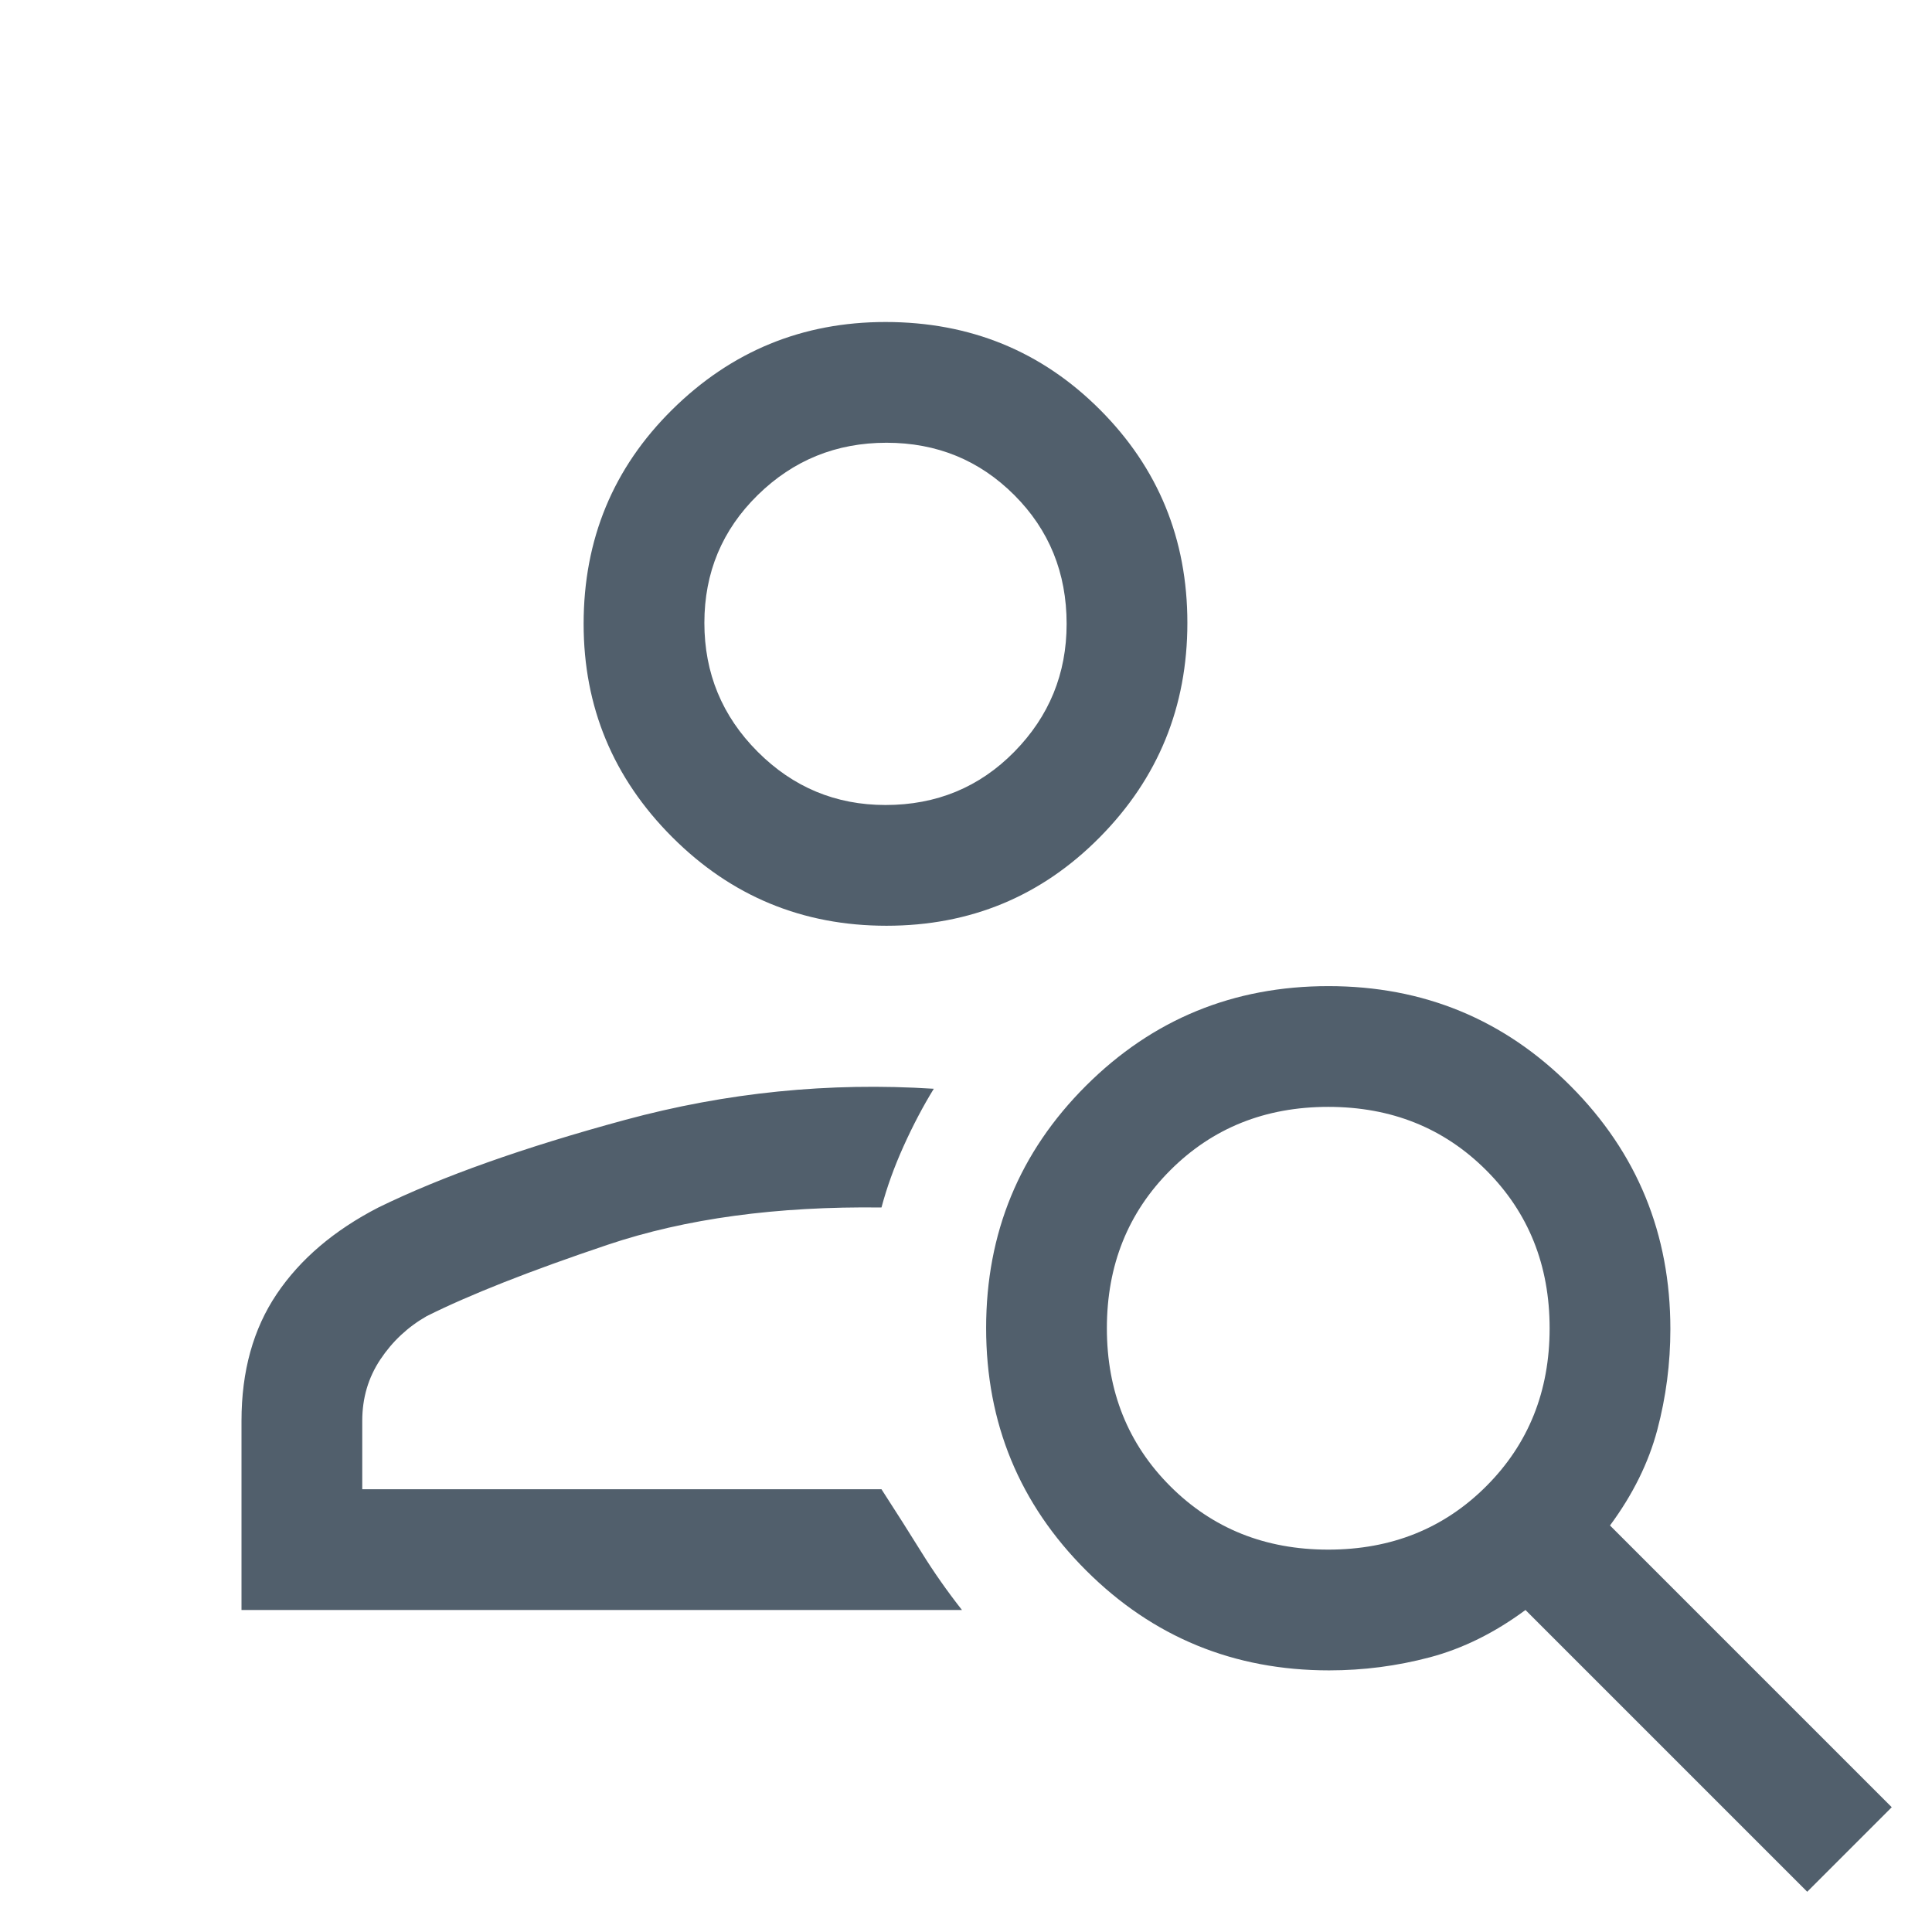
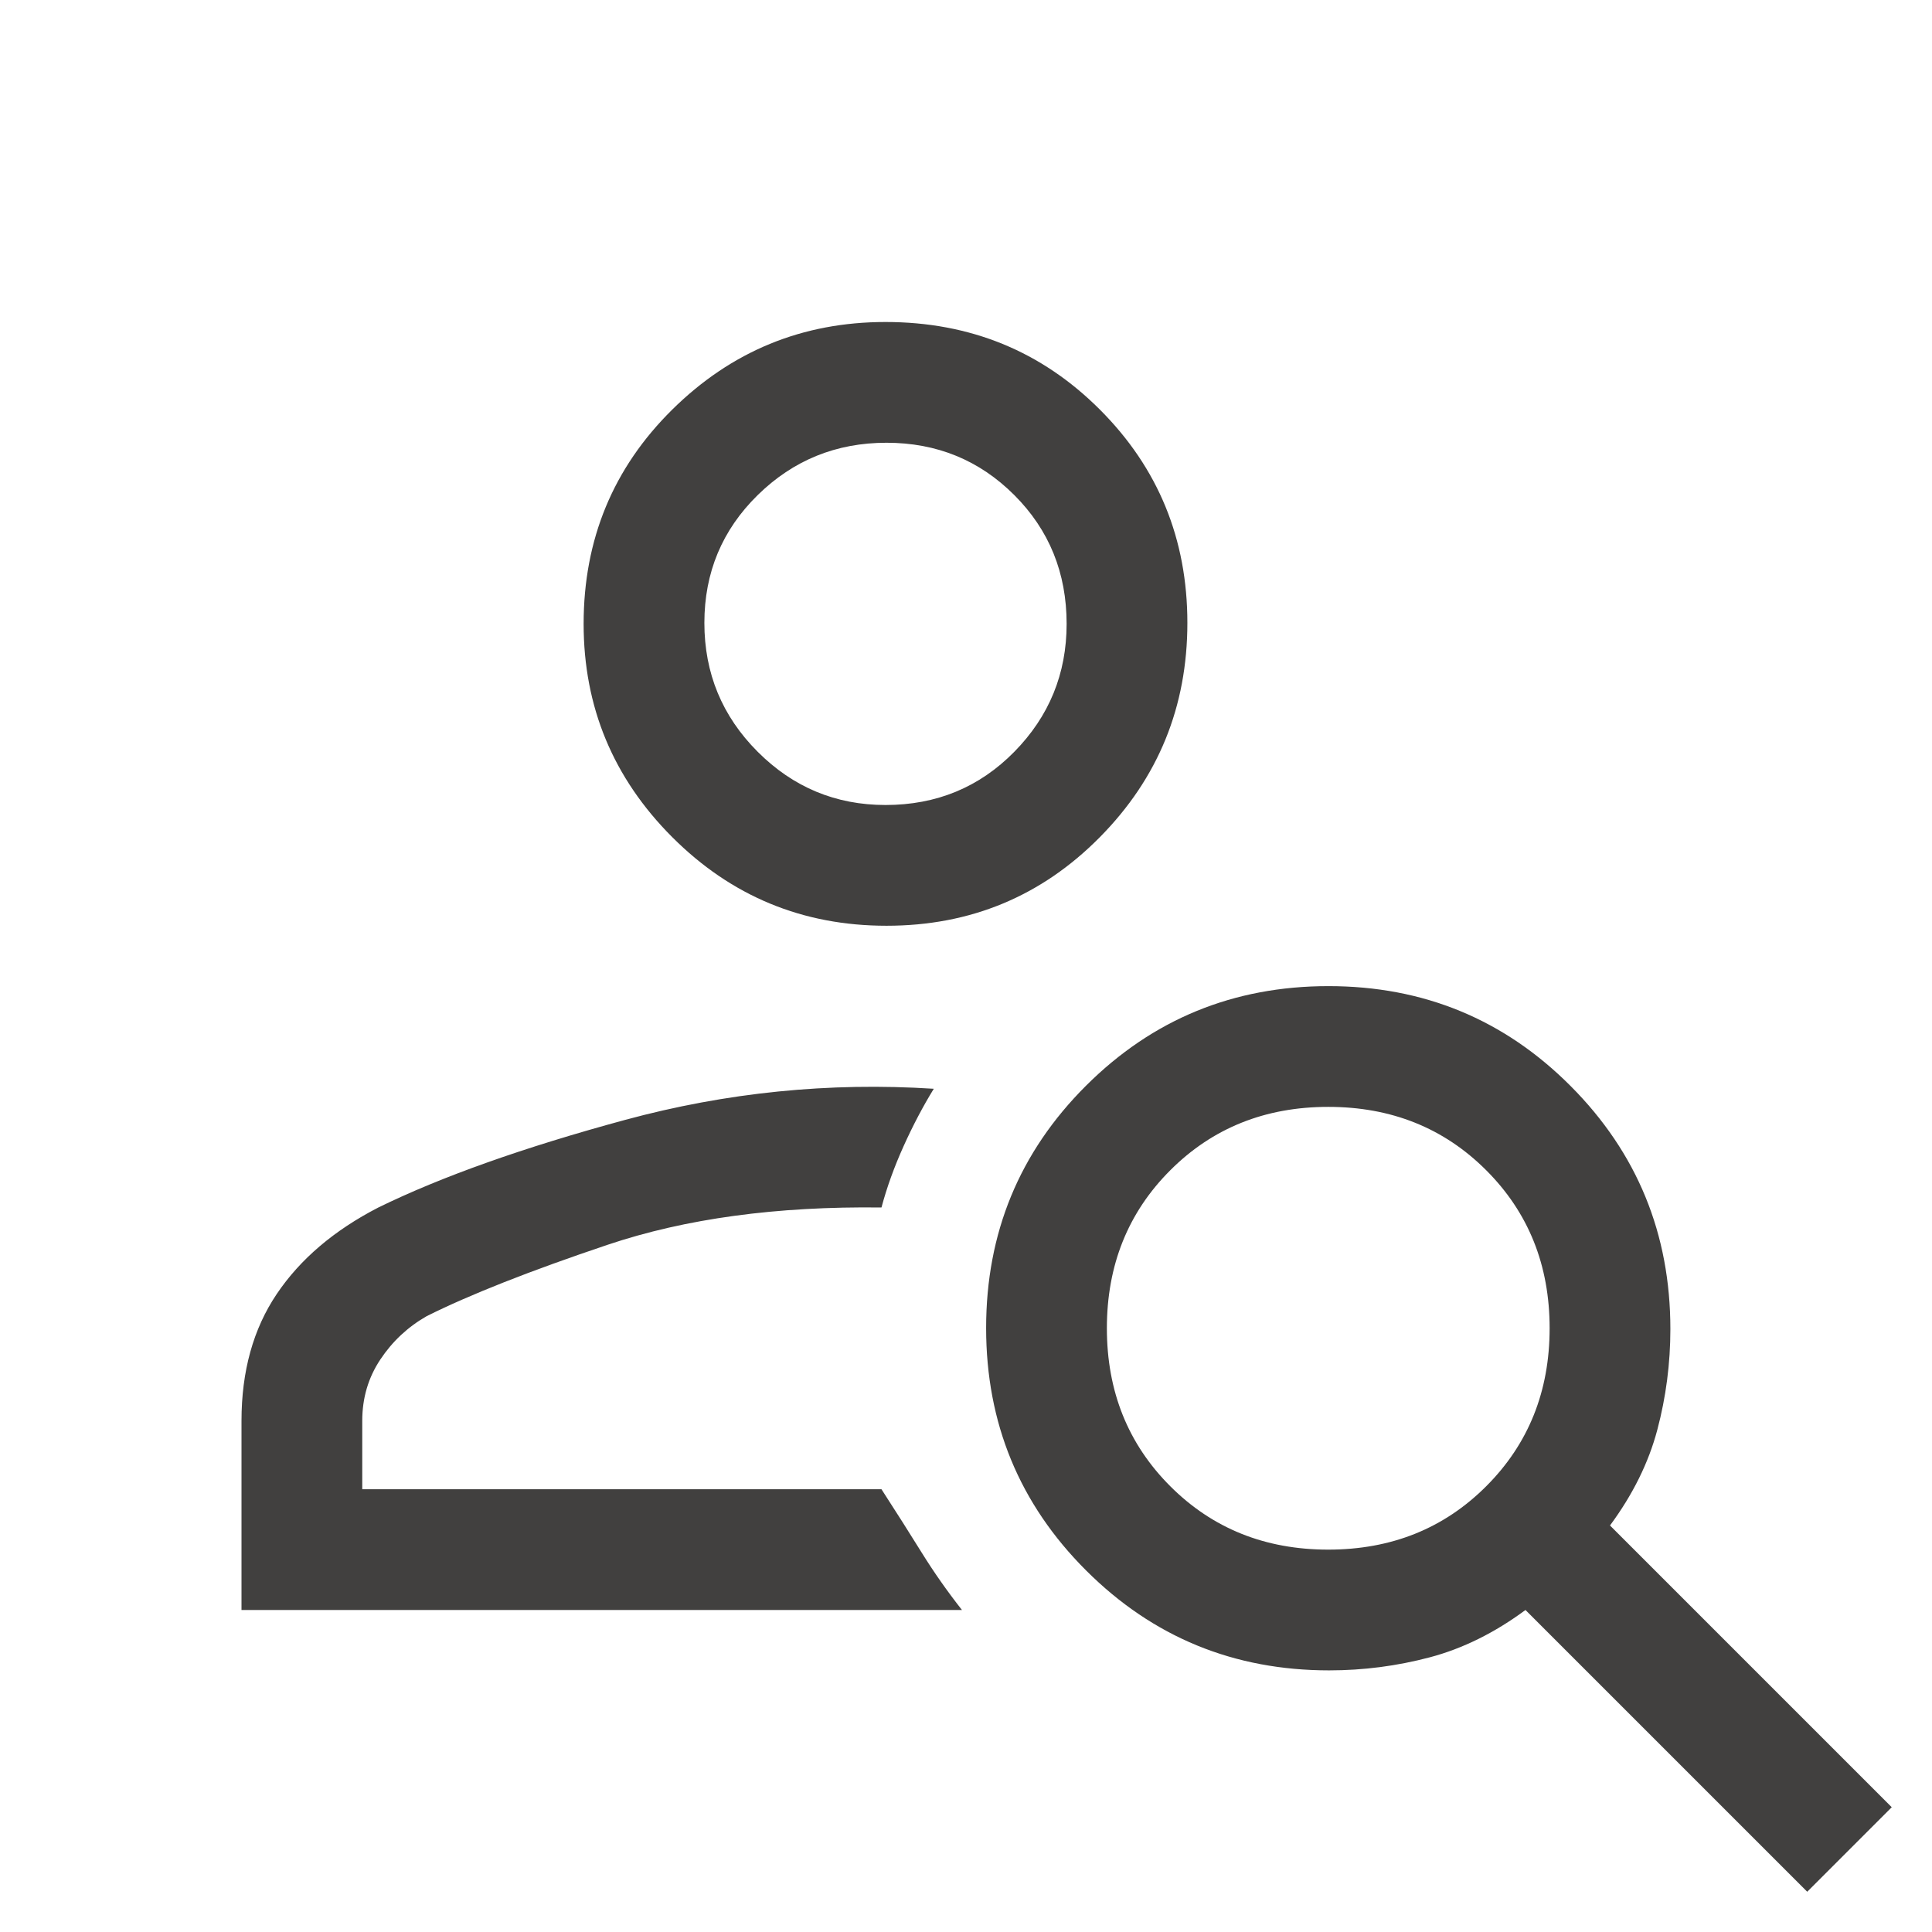
<svg xmlns="http://www.w3.org/2000/svg" height="40" viewBox="0 -960 960 960" width="40">
-   <path d="M440.5-500Q378-500 334-544.062 290-588.125 290-650q0-63 44.062-106.5Q378.125-800 440-800q63 0 106.5 43.5t43.5 106q0 62.5-43.5 106.5t-106 44Zm-.5-60q38 0 64-26.438 26-26.437 26-63.562 0-38-26-64t-63.5-26q-37.5 0-64 26T350-650.5q0 37.5 26.438 64Q402.875-560 440-560ZM898-20 758-160q-23 17-47.5 23.5t-50.065 6.5q-71.015 0-120.725-49.618Q490-229.235 490-300.118 490-371 539.618-420.5q49.617-49.5 120.5-49.5Q731-470 780.5-420.29T830-299.565q0 25.565-6.5 50.065Q817-225 800-202L940-62l-42 42ZM660-190q47 0 78.5-31.5T770-300q0-47-31.5-78.5T660-410q-47 0-78.5 31.5T550-300q0 47 31.5 78.5T660-190Zm-540 30v-94q0-37 17.5-63t50.5-43q47-23 122.5-43.5T464-419q-8 13-15 28.5T438-360q-78-1-136 18.5T212-306q-14 8-23 21.5t-9 30.5v34h258q11 17 20 31.5t20 28.5H120Zm320-490Zm-2 430Z" fill="#515f6c" />
+   <path d="M440.5-500Q378-500 334-544.062 290-588.125 290-650q0-63 44.062-106.5Q378.125-800 440-800q63 0 106.5 43.5t43.5 106q0 62.5-43.5 106.5t-106 44Zm-.5-60q38 0 64-26.438 26-26.437 26-63.562 0-38-26-64t-63.5-26q-37.5 0-64 26T350-650.5q0 37.5 26.438 64Q402.875-560 440-560ZM898-20 758-160q-23 17-47.5 23.5t-50.065 6.5q-71.015 0-120.725-49.618Q490-229.235 490-300.118 490-371 539.618-420.5q49.617-49.5 120.5-49.5Q731-470 780.5-420.29T830-299.565q0 25.565-6.5 50.065Q817-225 800-202L940-62l-42 42ZM660-190q47 0 78.5-31.5T770-300q0-47-31.5-78.5T660-410q-47 0-78.5 31.5T550-300q0 47 31.5 78.5T660-190Zm-540 30v-94q0-37 17.5-63t50.5-43q47-23 122.5-43.5T464-419q-8 13-15 28.5T438-360q-78-1-136 18.5T212-306q-14 8-23 21.5t-9 30.5v34h258q11 17 20 31.5t20 28.5H120Zm320-490Zm-2 430Z" fill="#41403f" />
</svg>
